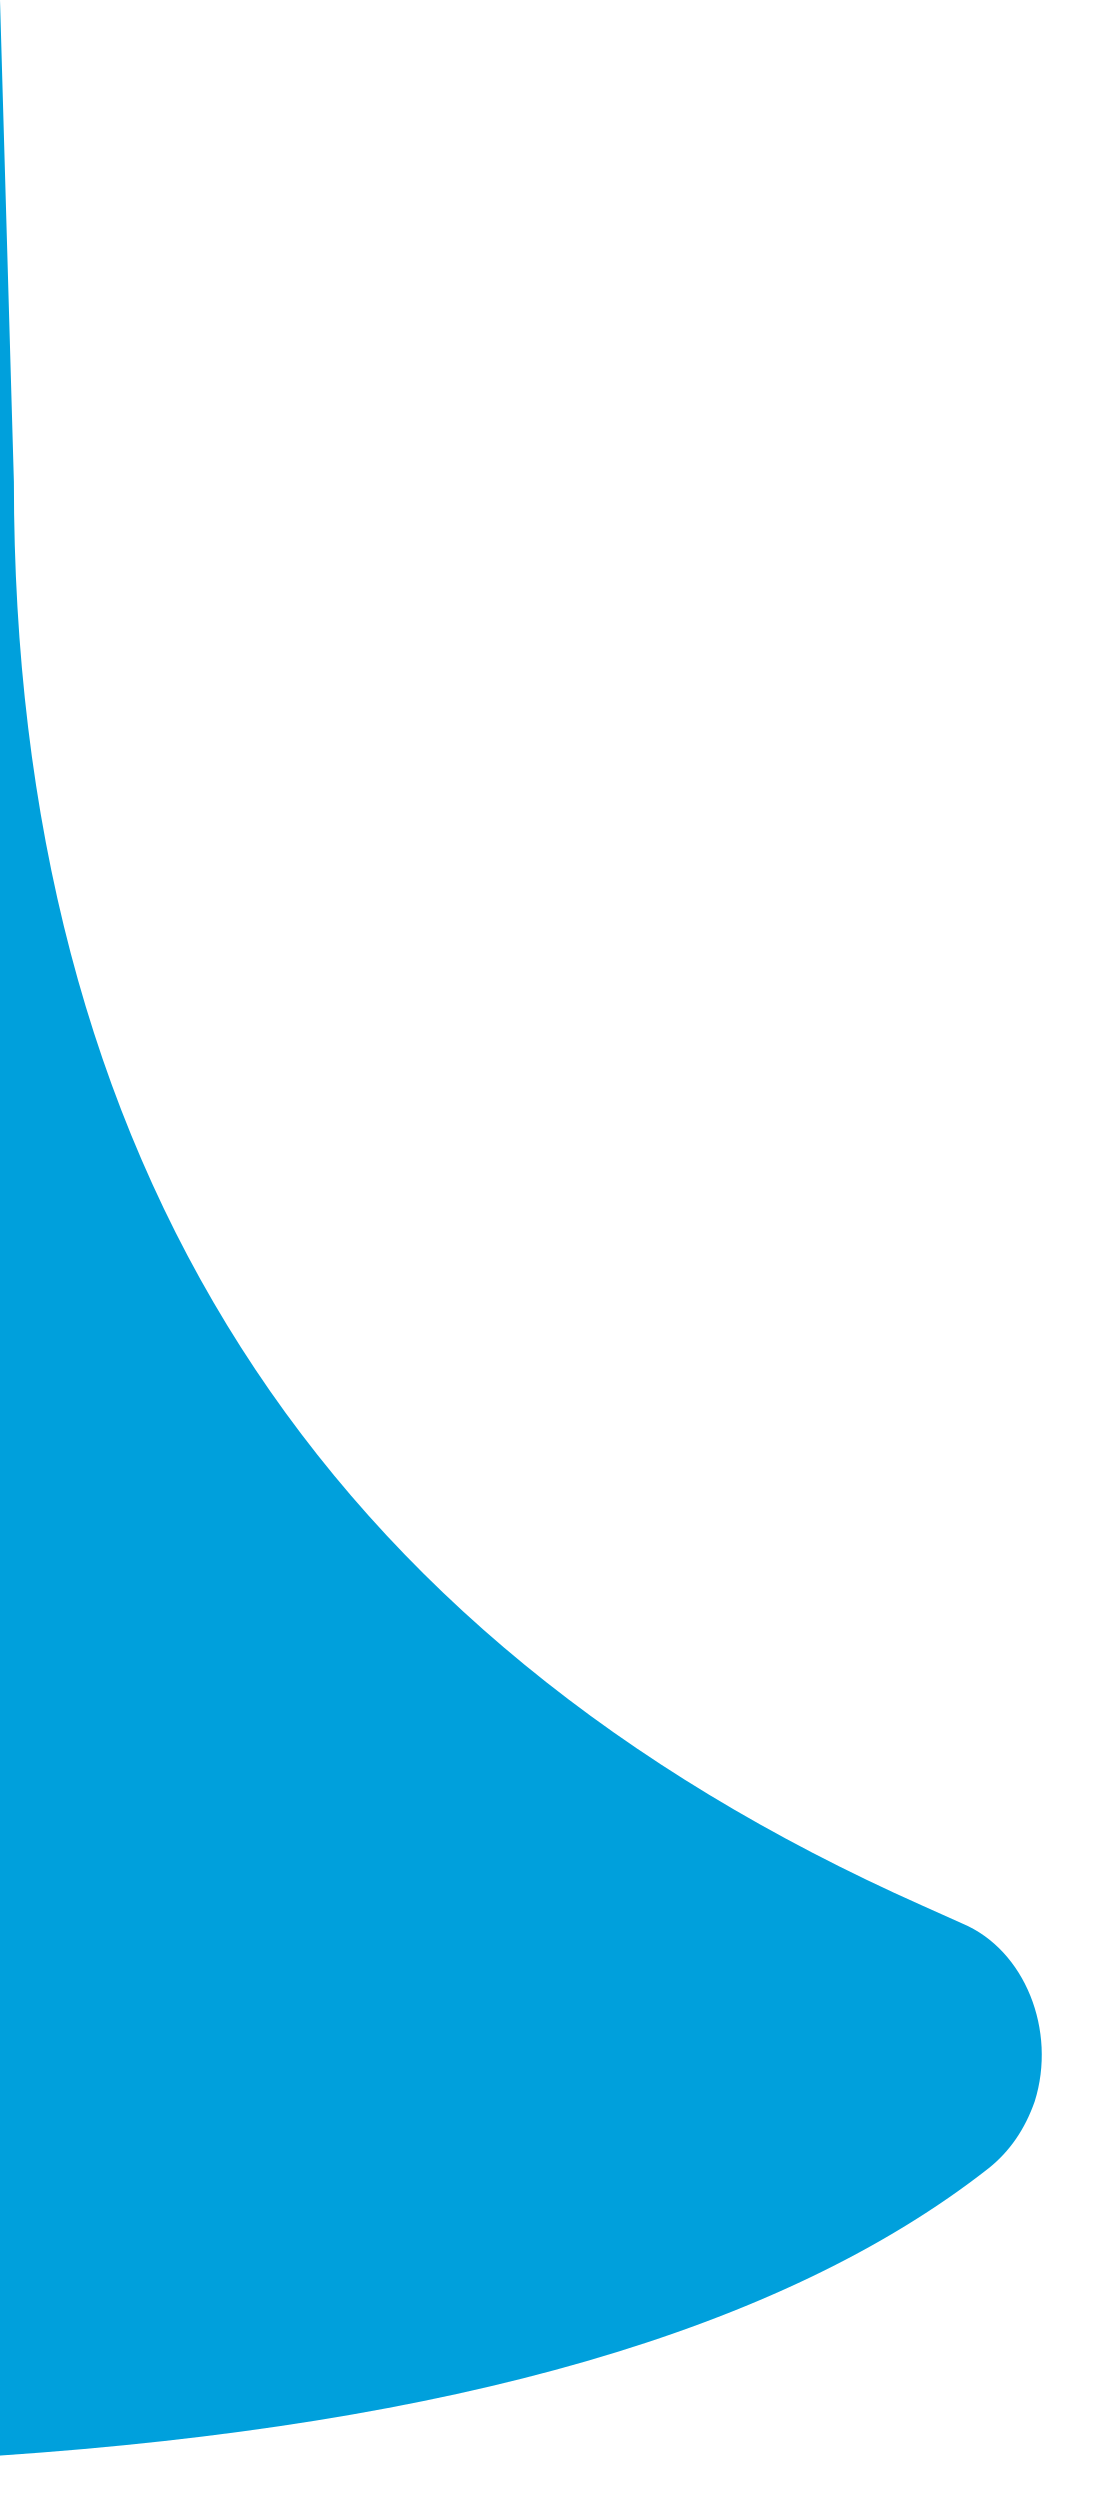
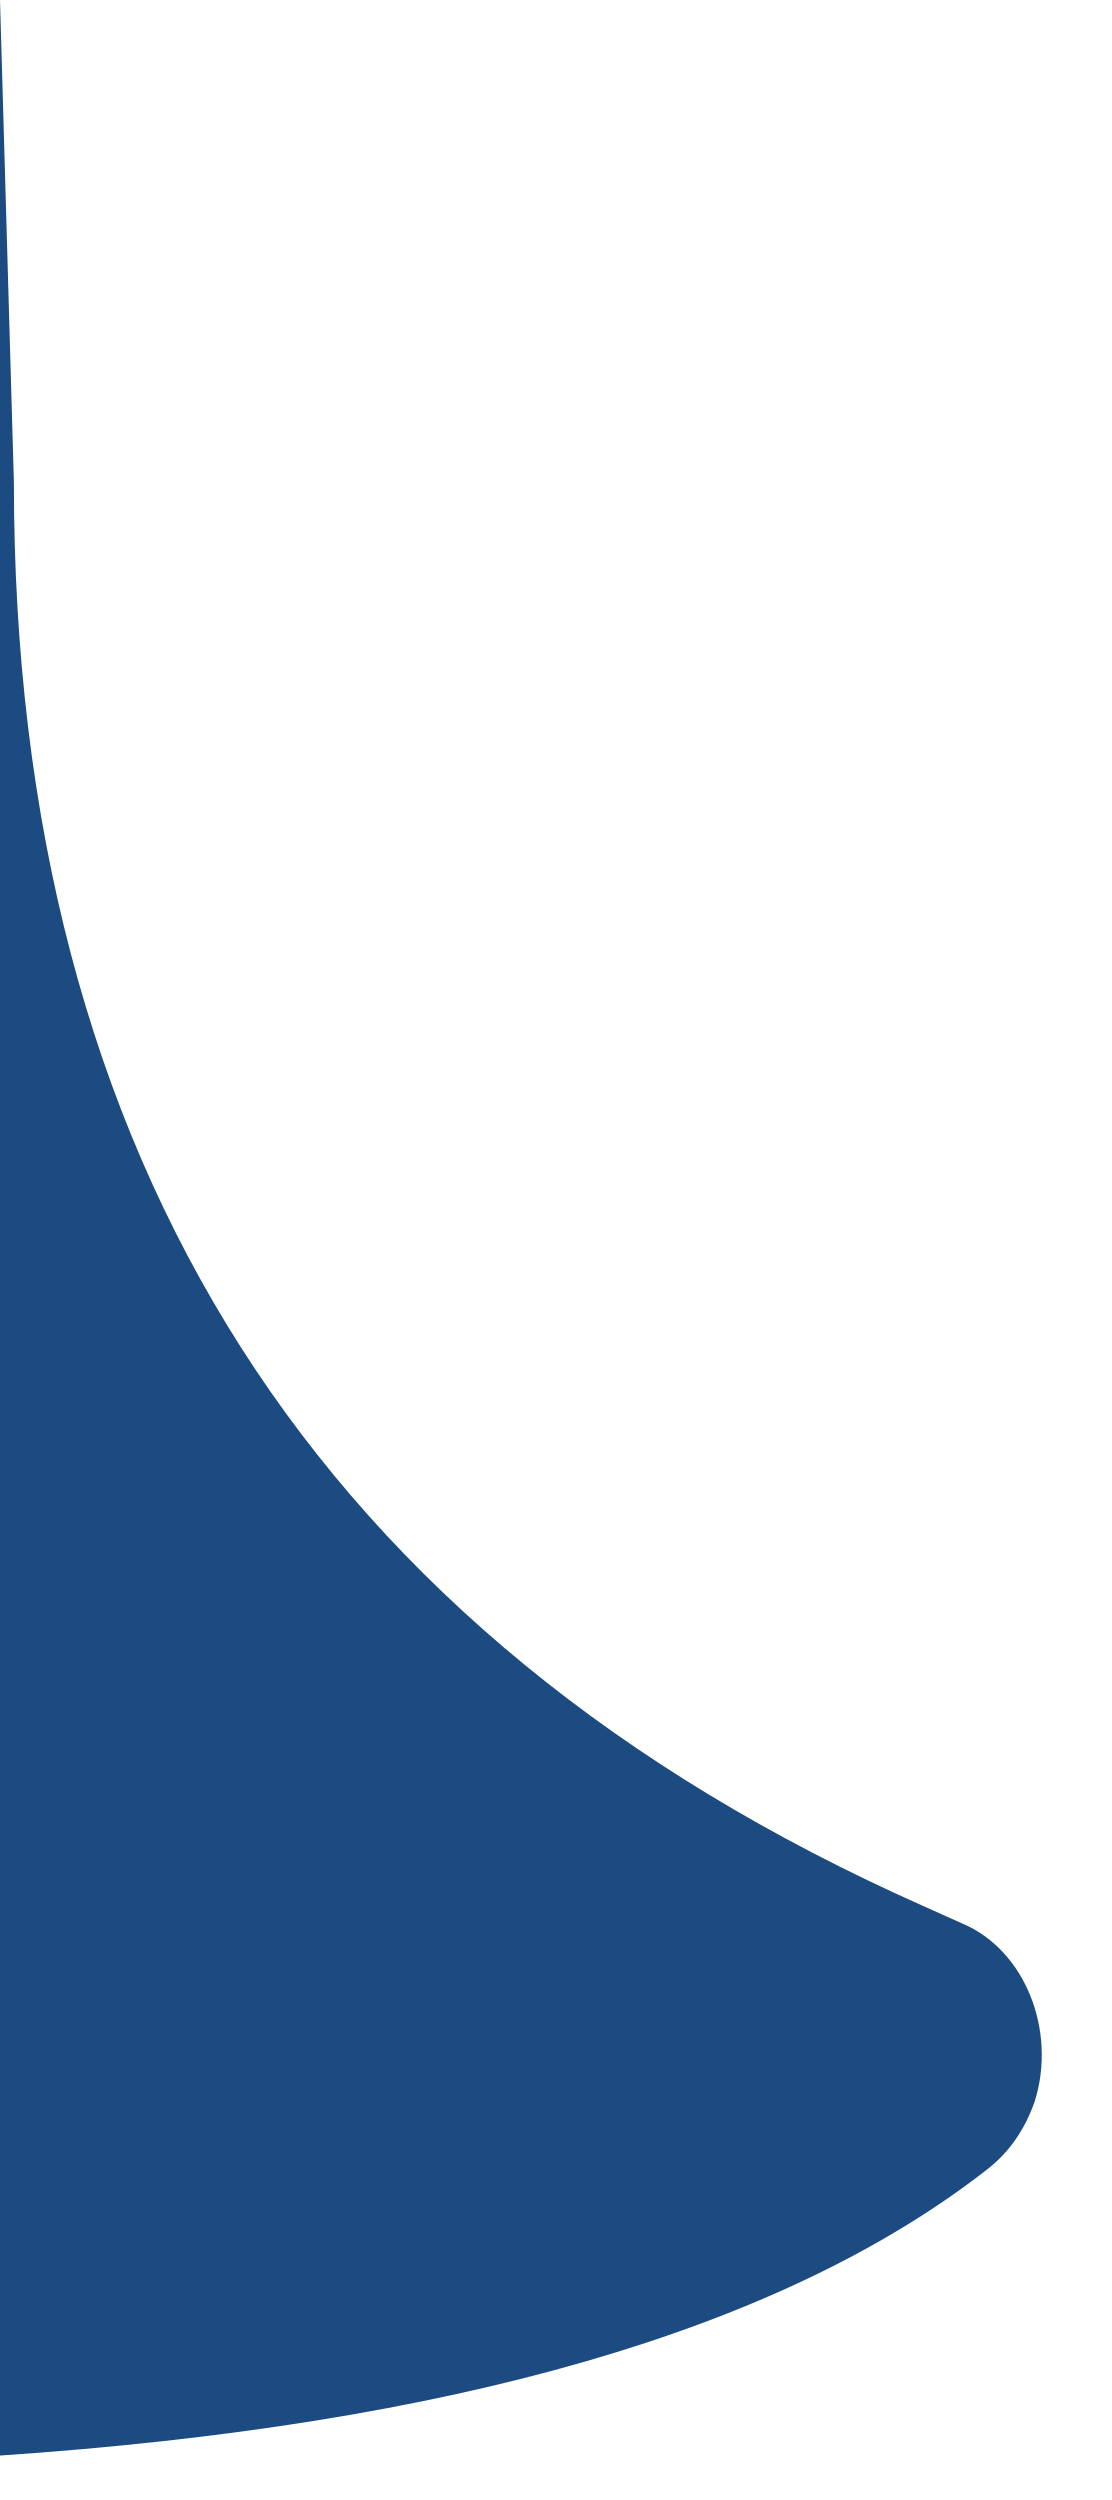
<svg xmlns="http://www.w3.org/2000/svg" width="8" height="18" viewBox="0 0 8 18" fill="none">
-   <path d="M6.93 13.85L6.64 13.72C2.28 11.78 0.1 8.36 0.1 3.47L0 0V17.68C3.25 17.46 5.63 16.78 7.12 15.61C7.27 15.49 7.38 15.33 7.45 15.13C7.61 14.62 7.38 14.04 6.93 13.85Z" fill="#00A0DC" />
+   <path d="M6.93 13.85L6.64 13.72C2.28 11.78 0.1 8.36 0.1 3.47L0 0V17.68C3.25 17.46 5.63 16.78 7.12 15.61C7.27 15.49 7.38 15.33 7.45 15.13C7.61 14.62 7.38 14.04 6.93 13.85Z" fill="#1c4b81" />
</svg>
